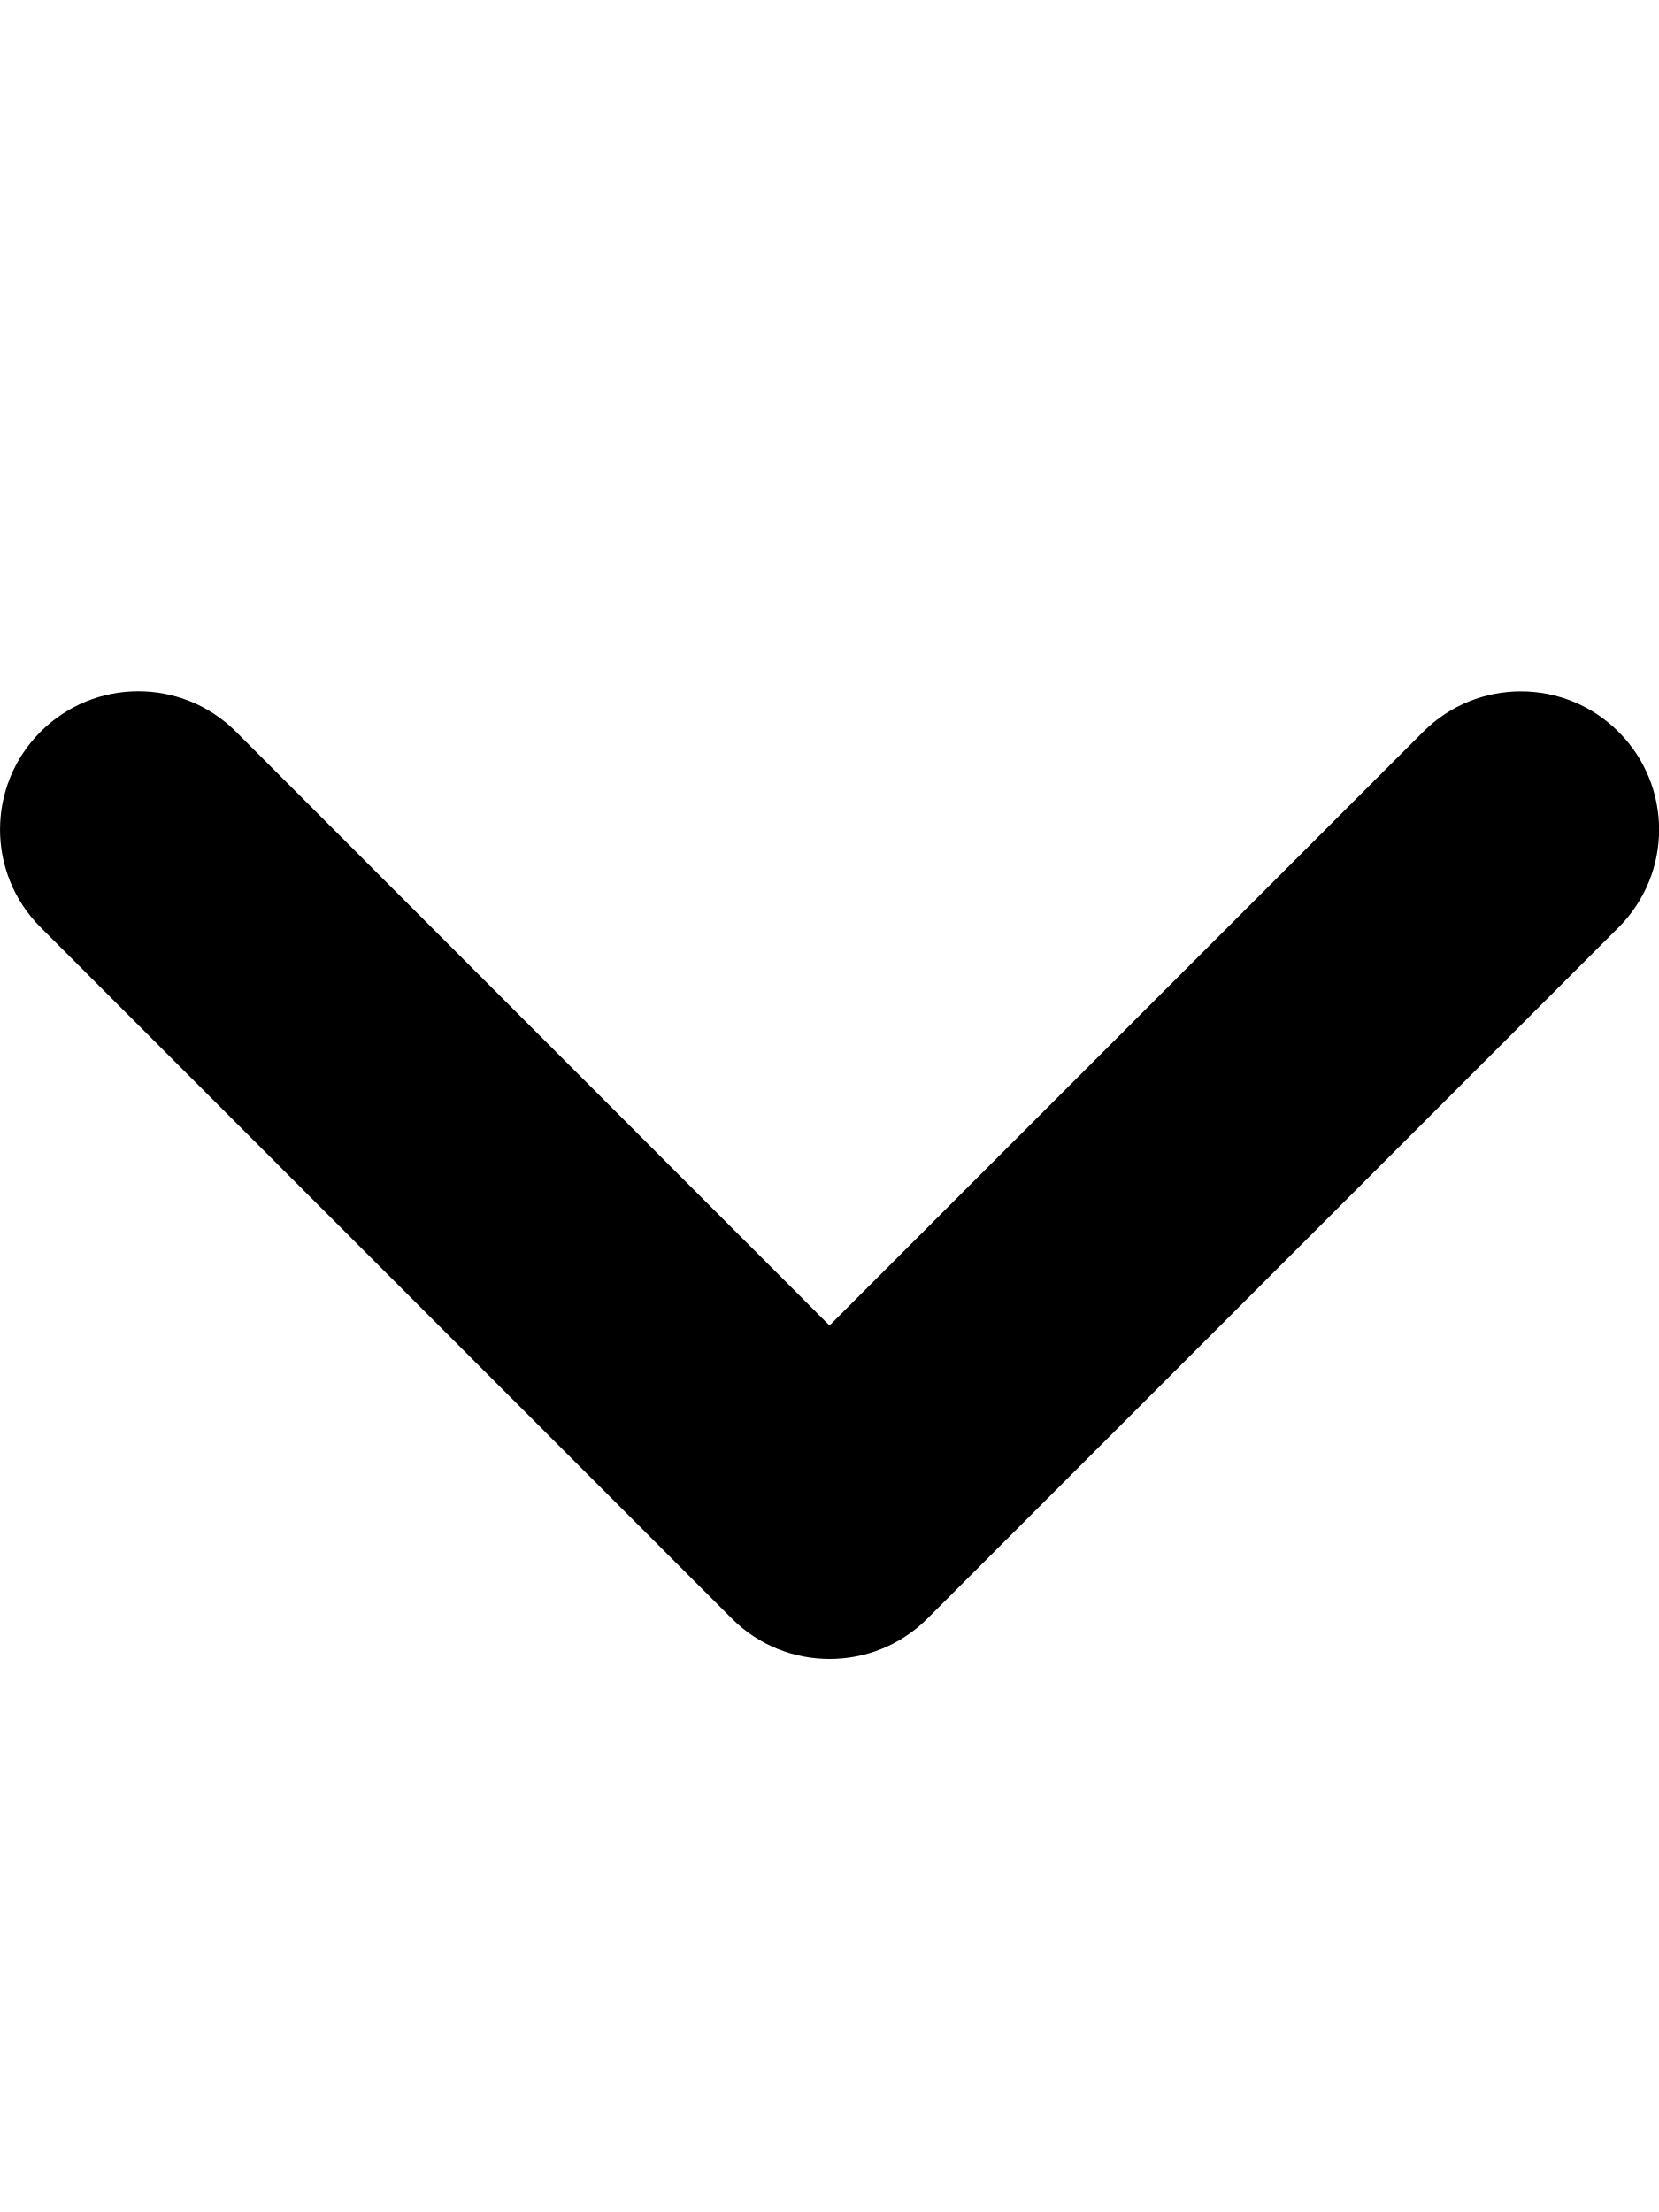
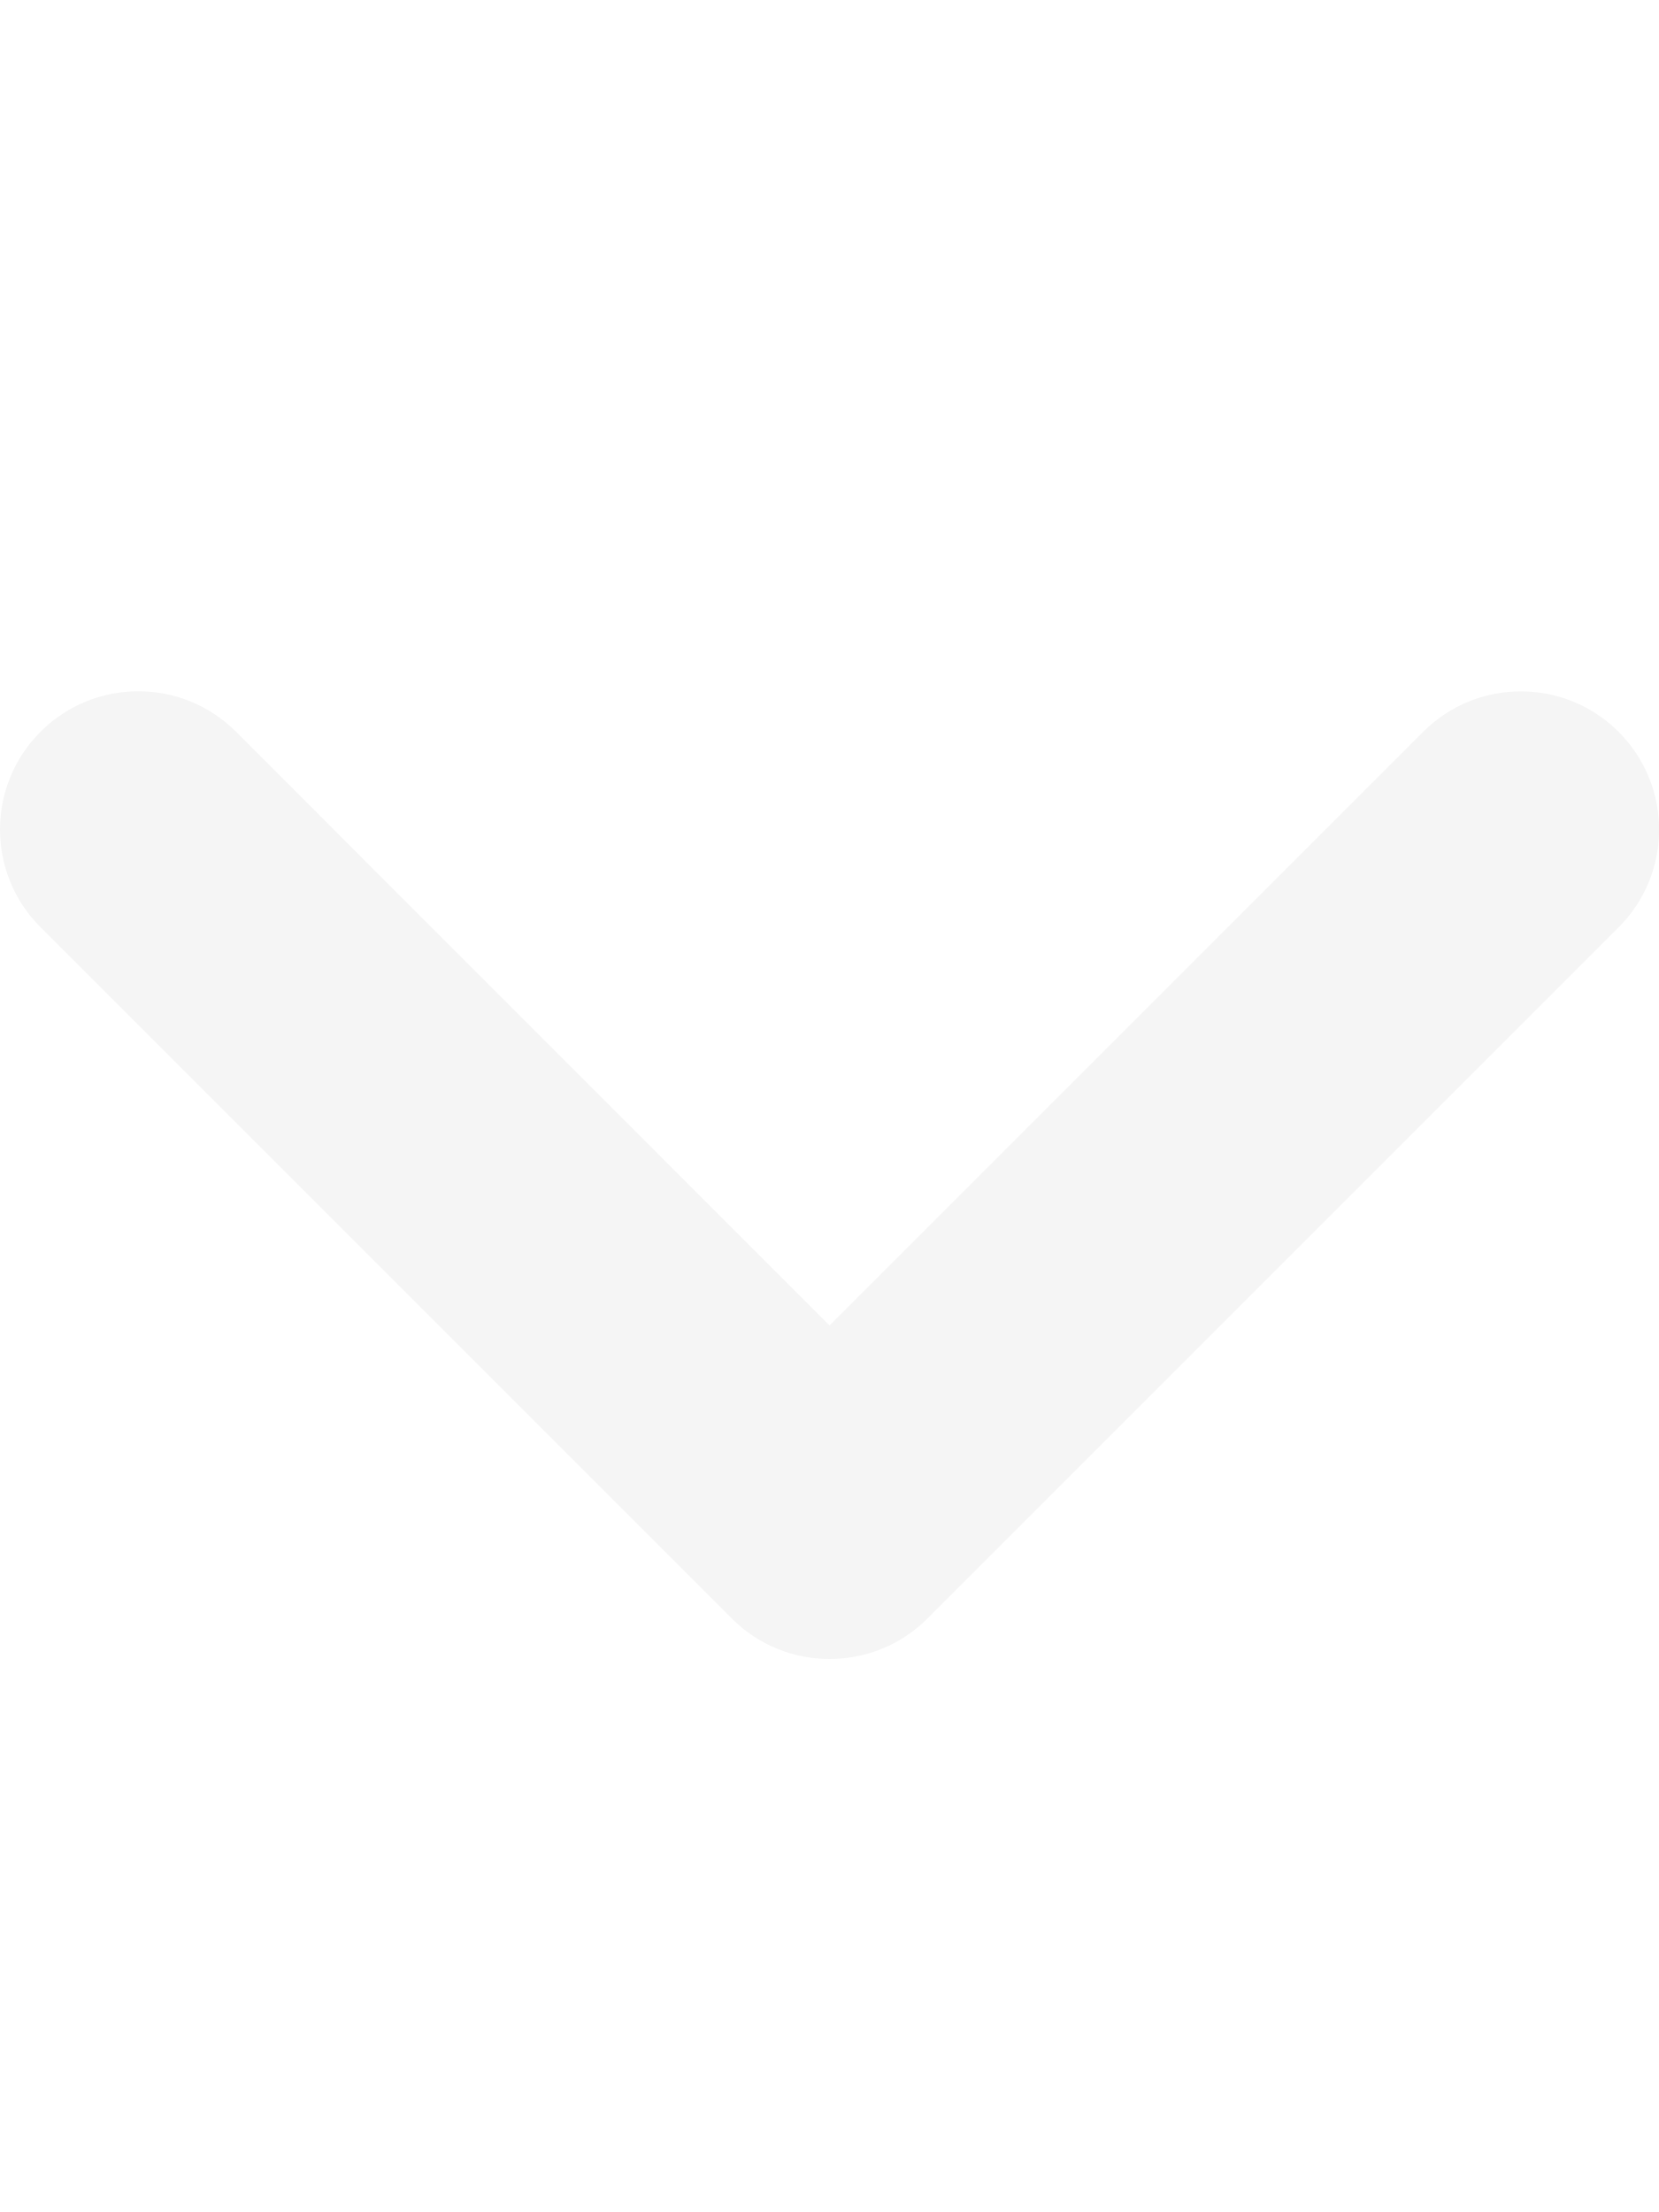
- <svg xmlns="http://www.w3.org/2000/svg" viewBox="0 0 384 512">
-   <path d="M192 384c-8.188 0-16.38-3.125-22.62-9.375l-160-160c-12.5-12.5-12.5-32.75 0-45.25s32.75-12.5 45.25 0L192 306.8l137.4-137.4c12.5-12.5 32.75-12.5 45.25 0s12.5 32.75 0 45.25l-160 160C208.4 380.9 200.2 384 192 384z" />
+ <svg xmlns="http://www.w3.org/2000/svg" viewBox="0 0 384 512" version="1.1" id="svg1048">
+   <defs id="defs1052" />
+   <path d="M192 384c-8.188 0-16.38-3.125-22.62-9.375l-160-160c-12.5-12.5-12.5-32.75 0-45.25s32.75-12.5 45.25 0L192 306.8l137.4-137.4c12.5-12.5 32.75-12.5 45.25 0s12.5 32.75 0 45.25l-160 160C208.4 380.9 200.2 384 192 384z" id="path1046" style="fill:#f5f5f5" />
</svg>
